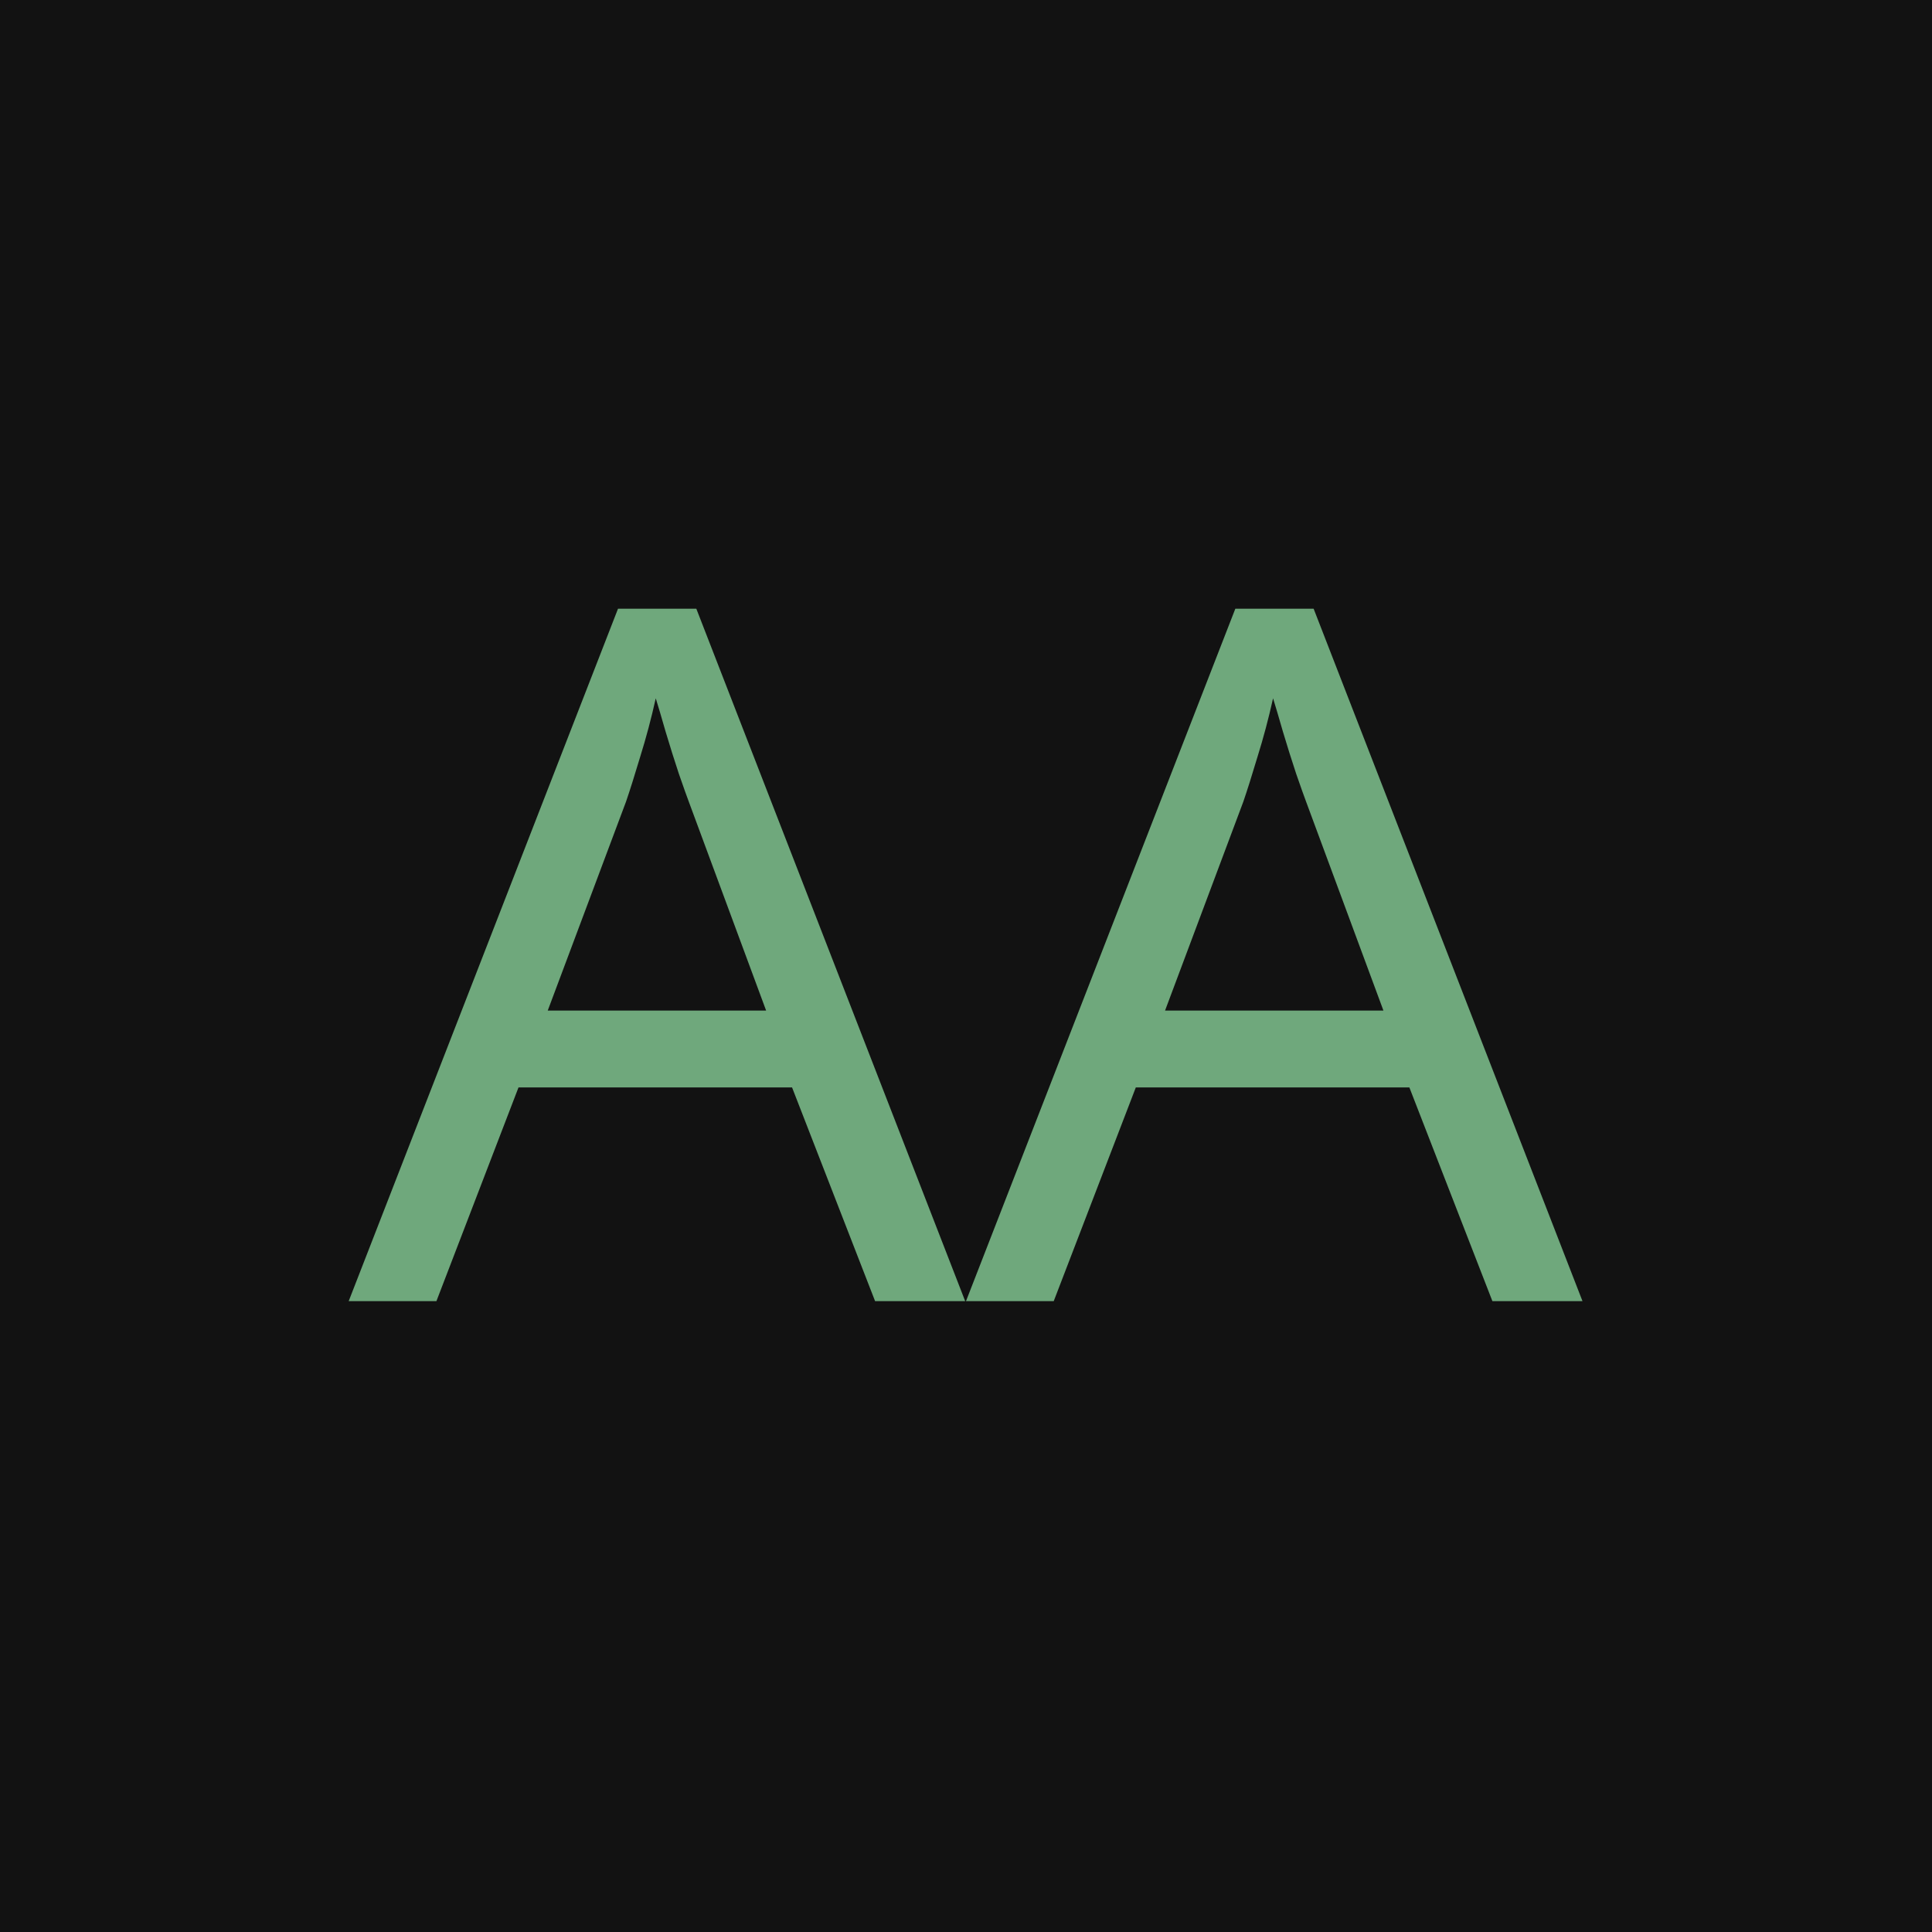
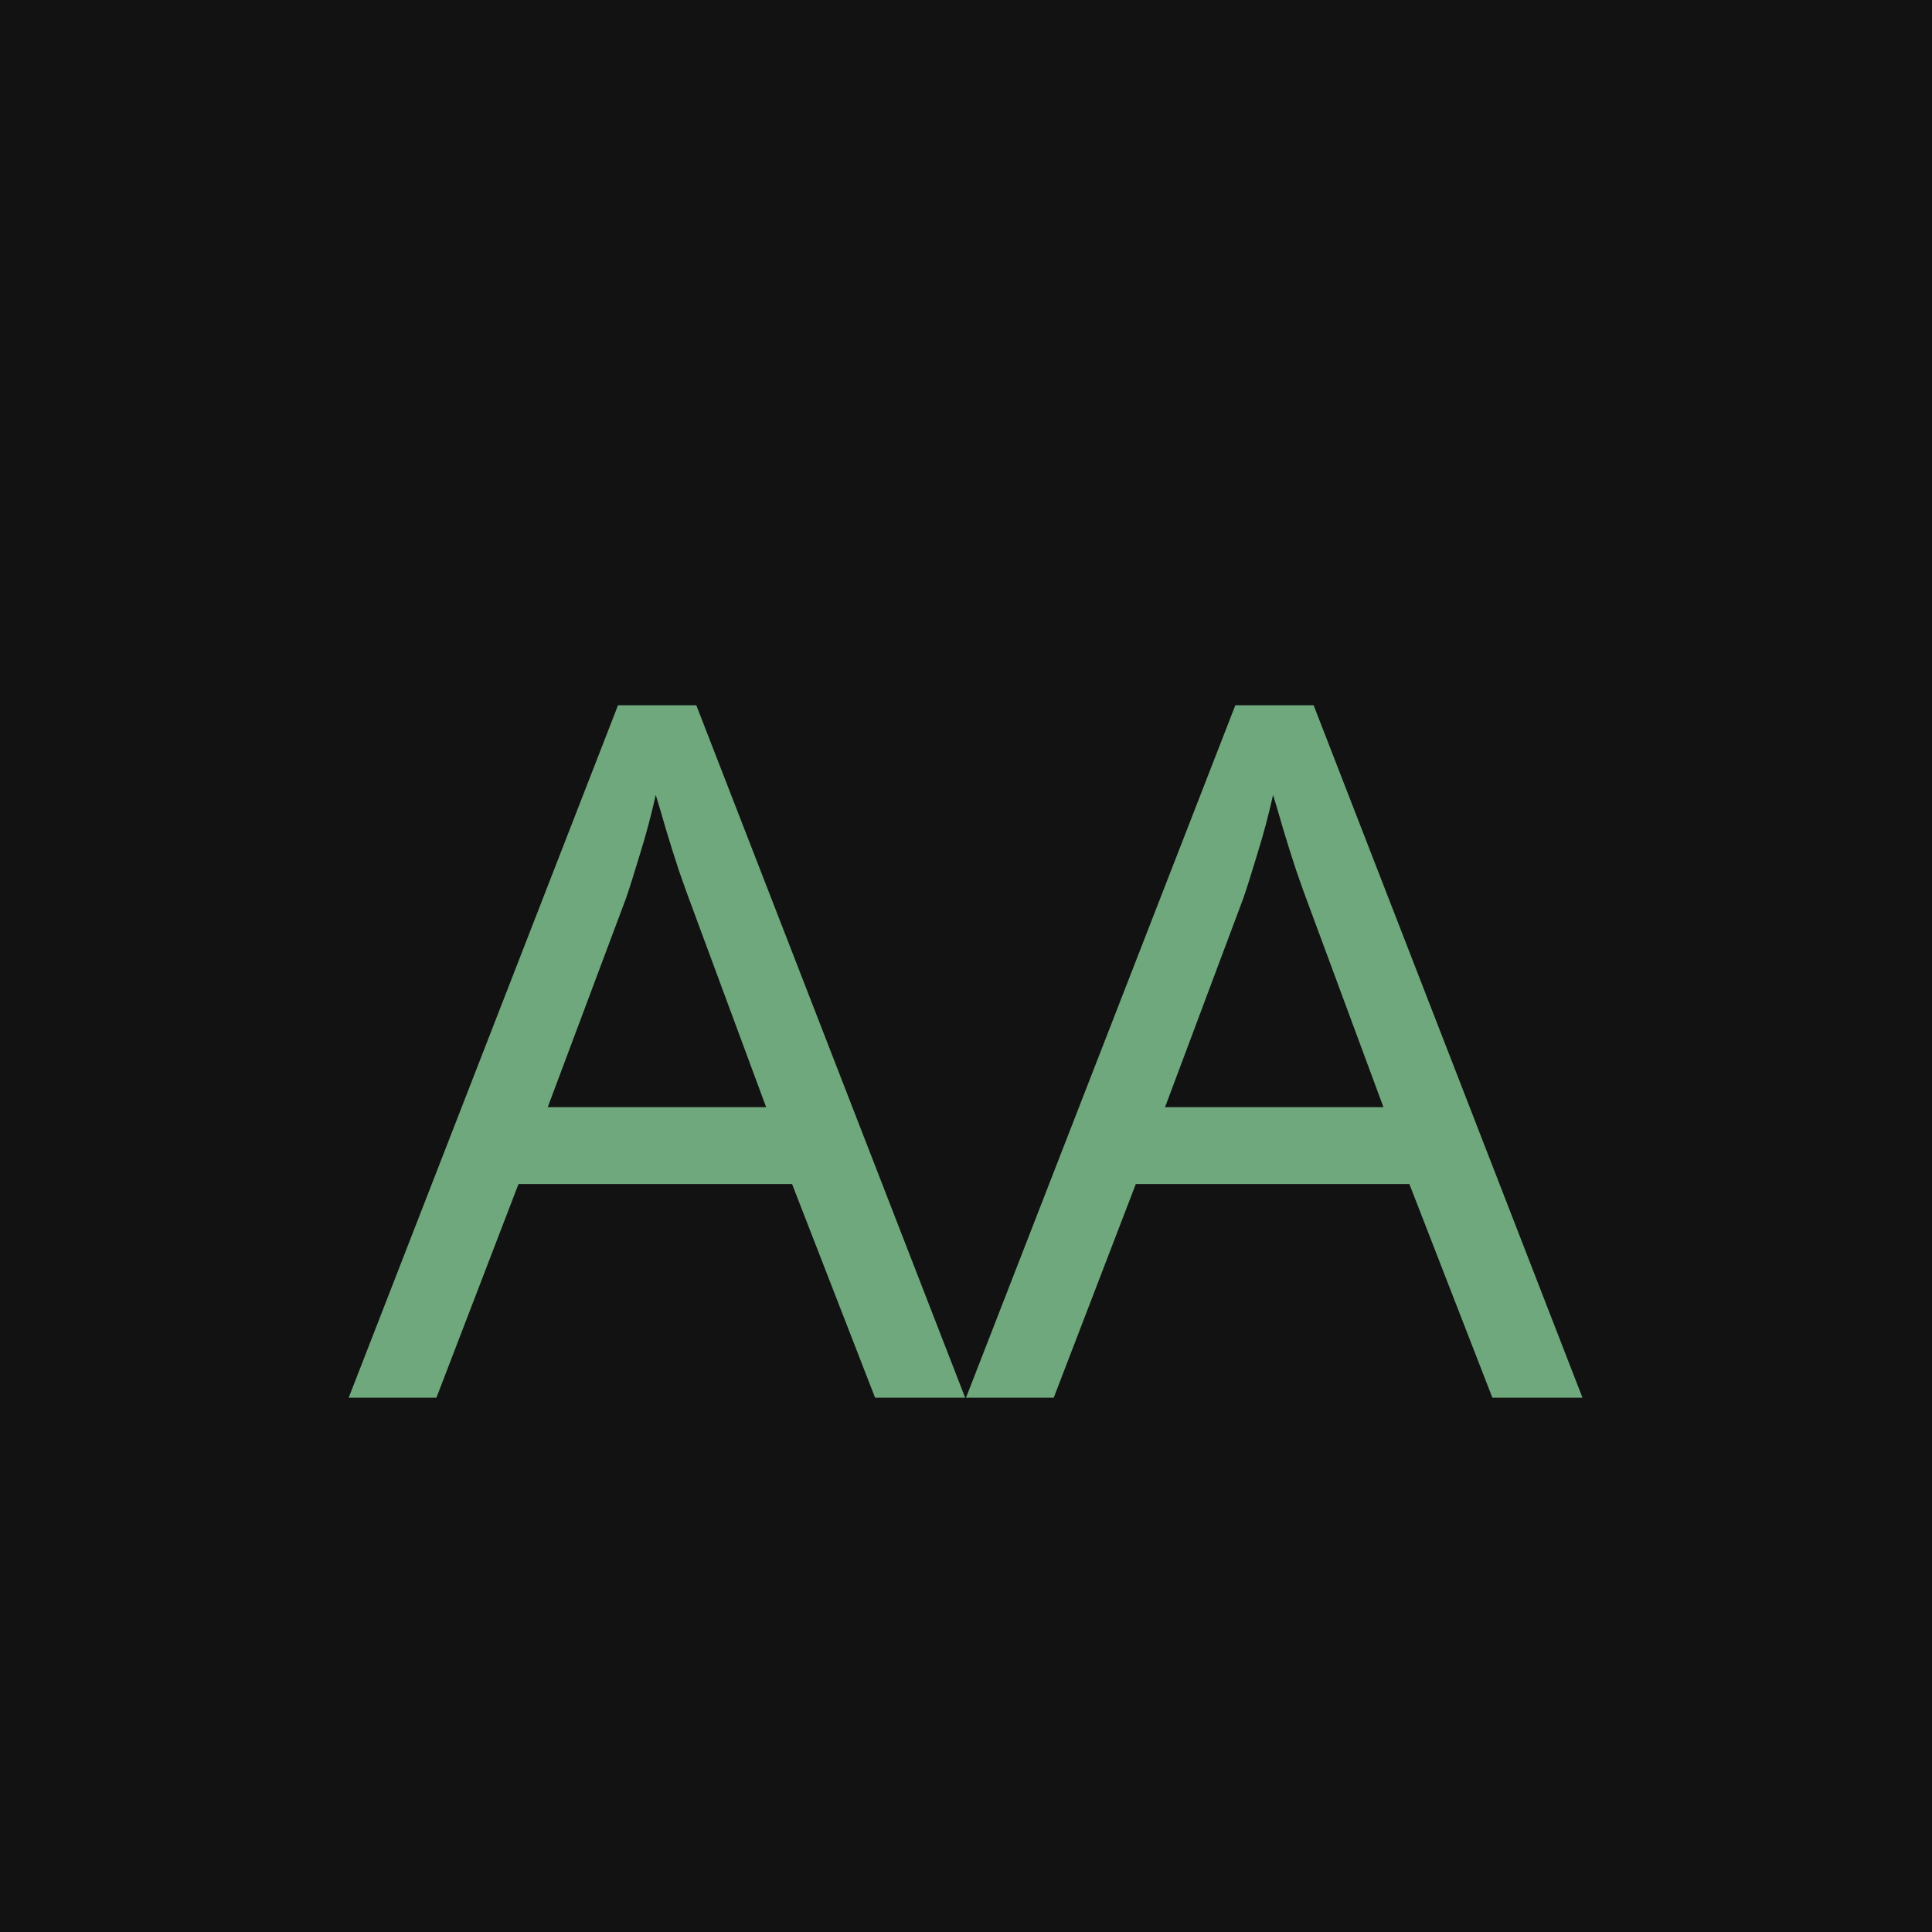
<svg xmlns="http://www.w3.org/2000/svg" width="64" height="64">
  <rect width="64" height="64" fill="#121212" />
-   <text x="50%" y="50%" text-anchor="middle" dominant-baseline="middle" font-family="Fraunces" font-size="32" fill="#6fa87c">AA</text>
+   <text x="50%" y="55%" text-anchor="middle" dominant-baseline="middle" font-family="Fraunces" font-size="32" fill="#6fa87c">AA</text>
</svg>
